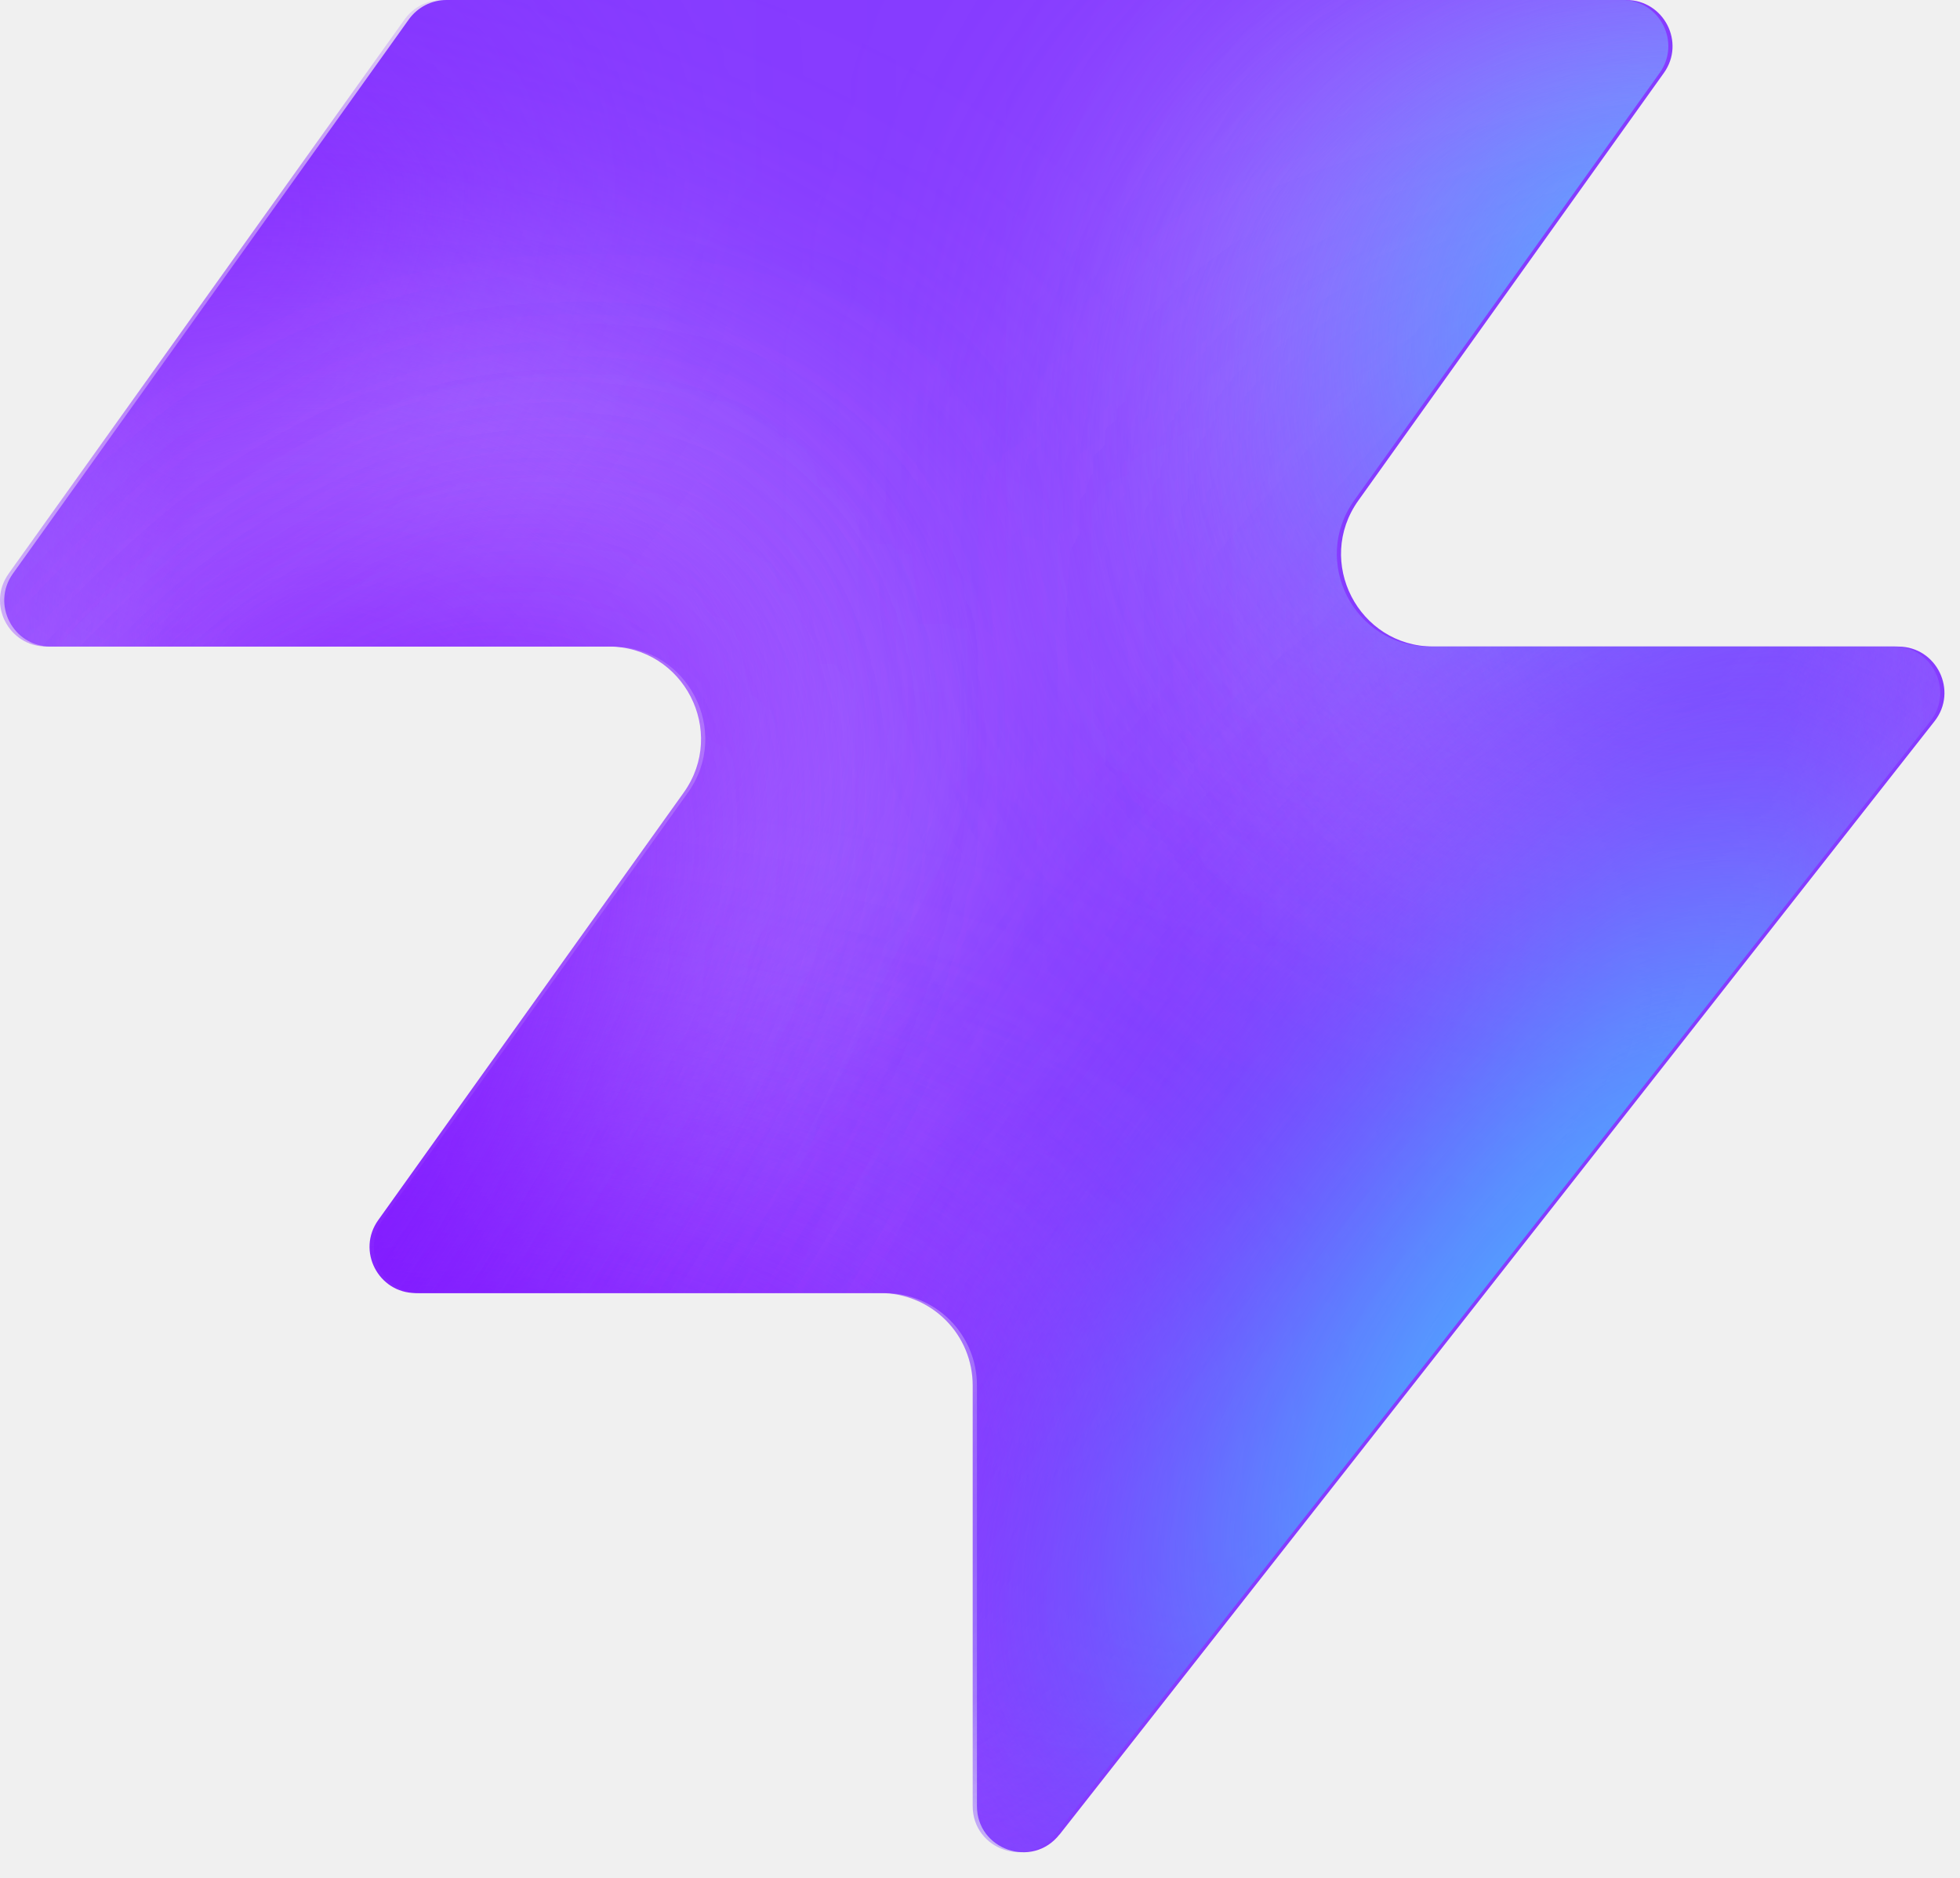
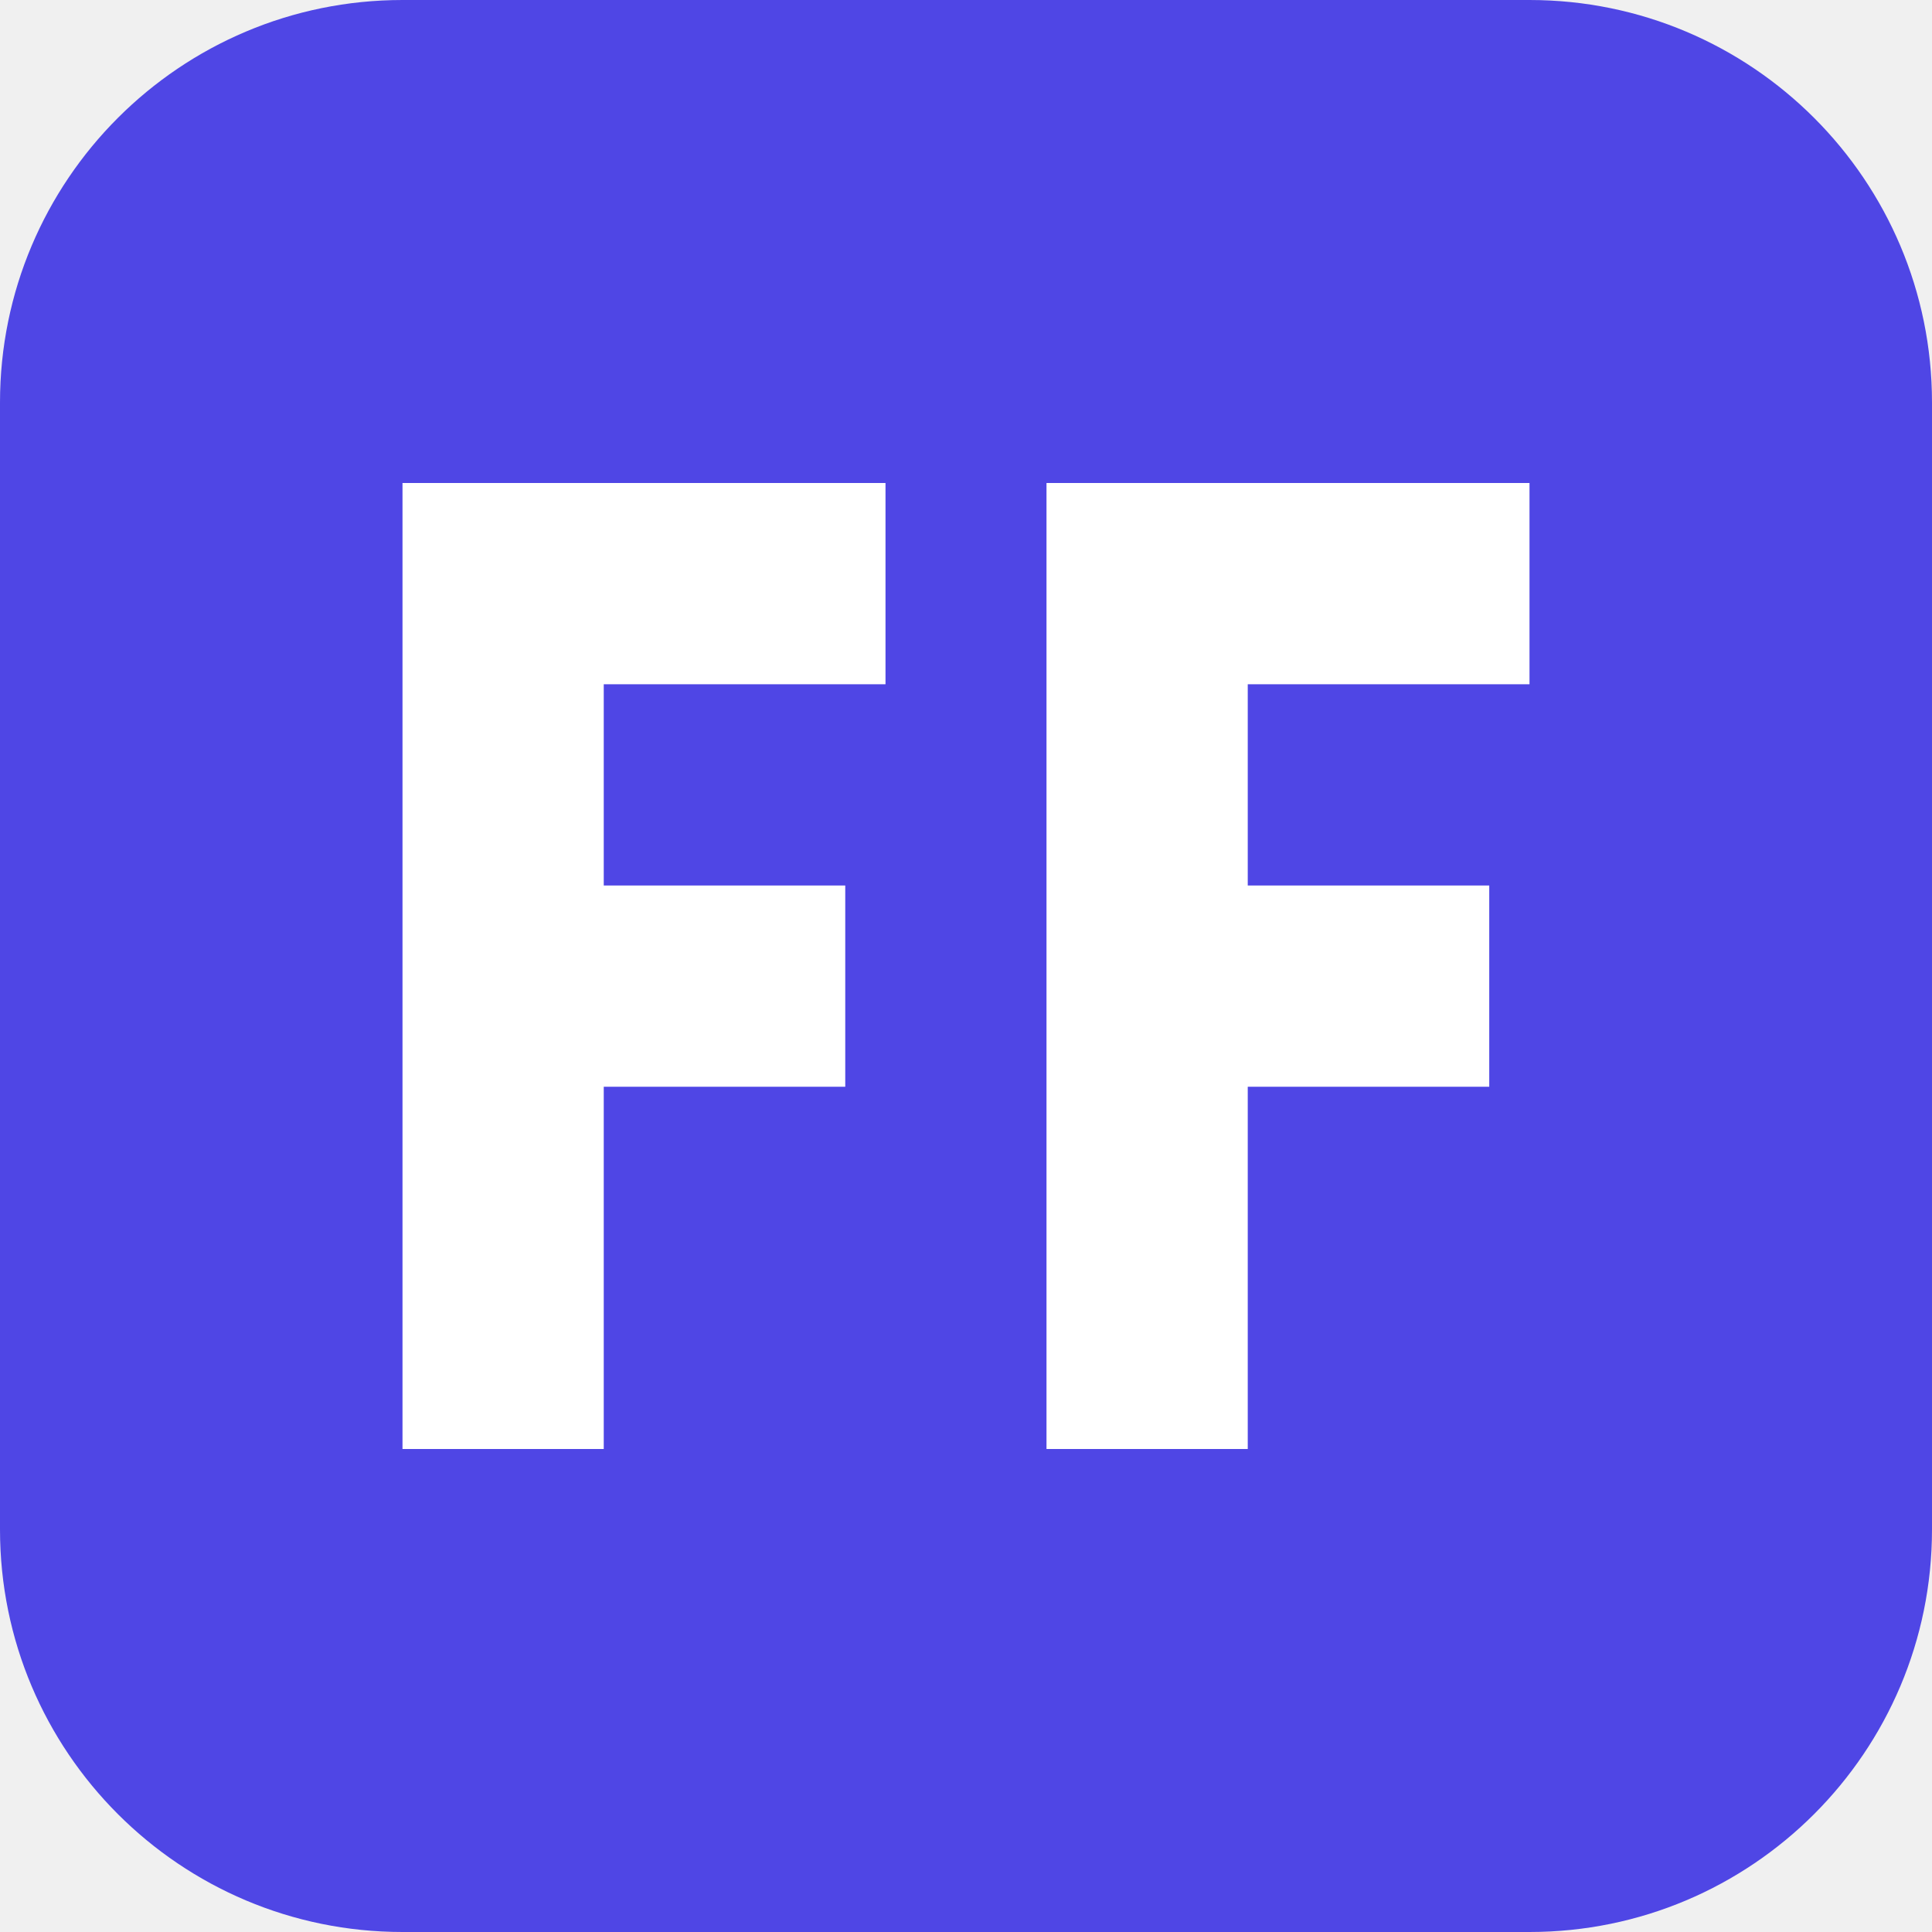
- <svg xmlns="http://www.w3.org/2000/svg" width="48" height="46" fill="none" viewBox="0 0 48 46">
-   <path fill="#863bff" d="M25.946 44.938c-.664.845-2.021.375-2.021-.698V33.937a2.26 2.26 0 0 0-2.262-2.262H10.287c-.92 0-1.456-1.04-.92-1.788l7.48-10.471c1.07-1.497 0-3.578-1.842-3.578H1.237c-.92 0-1.456-1.04-.92-1.788L10.013.474c.214-.297.556-.474.92-.474h28.894c.92 0 1.456 1.04.92 1.788l-7.48 10.471c-1.07 1.498 0 3.579 1.842 3.579h11.377c.943 0 1.473 1.088.89 1.83L25.947 44.94z" style="fill:#863bff;fill:color(display-p3 .525 .23 1);fill-opacity:1" />
-   <mask id="a" width="48" height="46" x="0" y="0" maskUnits="userSpaceOnUse" style="mask-type:alpha">
-     <path fill="#000" d="M25.842 44.938c-.664.844-2.021.375-2.021-.698V33.937a2.26 2.26 0 0 0-2.262-2.262H10.183c-.92 0-1.456-1.04-.92-1.788l7.48-10.471c1.07-1.498 0-3.579-1.842-3.579H1.133c-.92 0-1.456-1.04-.92-1.787L9.91.473c.214-.297.556-.474.92-.474h28.894c.92 0 1.456 1.04.92 1.788l-7.48 10.471c-1.07 1.498 0 3.578 1.842 3.578h11.377c.943 0 1.473 1.088.89 1.832L25.843 44.94z" style="fill:#000;fill-opacity:1" />
-   </mask>
-   <g mask="url(#a)">
-     <g filter="url(#b)">
-       <ellipse cx="5.508" cy="14.704" fill="#ede6ff" rx="5.508" ry="14.704" style="fill:#ede6ff;fill:color(display-p3 .927 .903 1);fill-opacity:1" transform="matrix(.00324 1 1 -.00324 -4.47 31.516)" />
-     </g>
-     <g filter="url(#c)">
-       <ellipse cx="10.399" cy="29.851" fill="#ede6ff" rx="10.399" ry="29.851" style="fill:#ede6ff;fill:color(display-p3 .927 .903 1);fill-opacity:1" transform="matrix(.00324 1 1 -.00324 -39.328 7.883)" />
-     </g>
-     <g filter="url(#d)">
-       <ellipse cx="5.508" cy="30.487" fill="#7e14ff" rx="5.508" ry="30.487" style="fill:#7e14ff;fill:color(display-p3 .492 .077 1);fill-opacity:1" transform="rotate(89.814 -25.913 -14.639)scale(1 -1)" />
-     </g>
-     <g filter="url(#e)">
-       <ellipse cx="5.508" cy="30.599" fill="#7e14ff" rx="5.508" ry="30.599" style="fill:#7e14ff;fill:color(display-p3 .492 .077 1);fill-opacity:1" transform="rotate(89.814 -32.644 -3.334)scale(1 -1)" />
-     </g>
-     <g filter="url(#f)">
-       <ellipse cx="5.508" cy="30.599" fill="#7e14ff" rx="5.508" ry="30.599" style="fill:#7e14ff;fill:color(display-p3 .492 .077 1);fill-opacity:1" transform="matrix(.00324 1 1 -.00324 -34.34 30.47)" />
-     </g>
-     <g filter="url(#g)">
-       <ellipse cx="14.072" cy="22.078" fill="#ede6ff" rx="14.072" ry="22.078" style="fill:#ede6ff;fill:color(display-p3 .927 .903 1);fill-opacity:1" transform="rotate(93.35 24.506 48.493)scale(-1 1)" />
-     </g>
-     <g filter="url(#h)">
-       <ellipse cx="3.47" cy="21.501" fill="#7e14ff" rx="3.47" ry="21.501" style="fill:#7e14ff;fill:color(display-p3 .492 .077 1);fill-opacity:1" transform="rotate(89.009 28.708 47.59)scale(-1 1)" />
-     </g>
-     <g filter="url(#i)">
-       <ellipse cx="3.47" cy="21.501" fill="#7e14ff" rx="3.47" ry="21.501" style="fill:#7e14ff;fill:color(display-p3 .492 .077 1);fill-opacity:1" transform="rotate(89.009 28.708 47.59)scale(-1 1)" />
-     </g>
-     <g filter="url(#j)">
-       <ellipse cx=".387" cy="8.972" fill="#7e14ff" rx="4.407" ry="29.108" style="fill:#7e14ff;fill:color(display-p3 .492 .077 1);fill-opacity:1" transform="rotate(39.51 .387 8.972)" />
-     </g>
-     <g filter="url(#k)">
-       <ellipse cx="47.523" cy="-6.092" fill="#7e14ff" rx="4.407" ry="29.108" style="fill:#7e14ff;fill:color(display-p3 .492 .077 1);fill-opacity:1" transform="rotate(37.892 47.523 -6.092)" />
-     </g>
-     <g filter="url(#l)">
-       <ellipse cx="41.412" cy="6.333" fill="#47bfff" rx="5.971" ry="9.665" style="fill:#47bfff;fill:color(display-p3 .28 .748 1);fill-opacity:1" transform="rotate(37.892 41.412 6.333)" />
-     </g>
-     <g filter="url(#m)">
-       <ellipse cx="-1.879" cy="38.332" fill="#7e14ff" rx="4.407" ry="29.108" style="fill:#7e14ff;fill:color(display-p3 .492 .077 1);fill-opacity:1" transform="rotate(37.892 -1.88 38.332)" />
-     </g>
-     <g filter="url(#n)">
-       <ellipse cx="-1.879" cy="38.332" fill="#7e14ff" rx="4.407" ry="29.108" style="fill:#7e14ff;fill:color(display-p3 .492 .077 1);fill-opacity:1" transform="rotate(37.892 -1.88 38.332)" />
-     </g>
-     <g filter="url(#o)">
-       <ellipse cx="35.651" cy="29.907" fill="#7e14ff" rx="4.407" ry="29.108" style="fill:#7e14ff;fill:color(display-p3 .492 .077 1);fill-opacity:1" transform="rotate(37.892 35.651 29.907)" />
-     </g>
-     <g filter="url(#p)">
-       <ellipse cx="38.418" cy="32.4" fill="#47bfff" rx="5.971" ry="15.297" style="fill:#47bfff;fill:color(display-p3 .28 .748 1);fill-opacity:1" transform="rotate(37.892 38.418 32.4)" />
-     </g>
-   </g>
-   <defs>
-     <filter id="b" width="60.045" height="41.654" x="-19.77" y="16.149" color-interpolation-filters="sRGB" filterUnits="userSpaceOnUse">
-       <feFlood flood-opacity="0" result="BackgroundImageFix" />
-       <feBlend in="SourceGraphic" in2="BackgroundImageFix" result="shape" />
-       <feGaussianBlur result="effect1_foregroundBlur_2002_17158" stdDeviation="7.659" />
-     </filter>
-     <filter id="c" width="90.34" height="51.437" x="-54.613" y="-7.533" color-interpolation-filters="sRGB" filterUnits="userSpaceOnUse">
-       <feFlood flood-opacity="0" result="BackgroundImageFix" />
-       <feBlend in="SourceGraphic" in2="BackgroundImageFix" result="shape" />
-       <feGaussianBlur result="effect1_foregroundBlur_2002_17158" stdDeviation="7.659" />
-     </filter>
-     <filter id="d" width="79.355" height="29.4" x="-49.64" y="2.03" color-interpolation-filters="sRGB" filterUnits="userSpaceOnUse">
-       <feFlood flood-opacity="0" result="BackgroundImageFix" />
-       <feBlend in="SourceGraphic" in2="BackgroundImageFix" result="shape" />
-       <feGaussianBlur result="effect1_foregroundBlur_2002_17158" stdDeviation="4.596" />
-     </filter>
-     <filter id="e" width="79.579" height="29.4" x="-45.045" y="20.029" color-interpolation-filters="sRGB" filterUnits="userSpaceOnUse">
-       <feFlood flood-opacity="0" result="BackgroundImageFix" />
-       <feBlend in="SourceGraphic" in2="BackgroundImageFix" result="shape" />
-       <feGaussianBlur result="effect1_foregroundBlur_2002_17158" stdDeviation="4.596" />
-     </filter>
-     <filter id="f" width="79.579" height="29.4" x="-43.513" y="21.178" color-interpolation-filters="sRGB" filterUnits="userSpaceOnUse">
-       <feFlood flood-opacity="0" result="BackgroundImageFix" />
-       <feBlend in="SourceGraphic" in2="BackgroundImageFix" result="shape" />
-       <feGaussianBlur result="effect1_foregroundBlur_2002_17158" stdDeviation="4.596" />
-     </filter>
-     <filter id="g" width="74.749" height="58.852" x="15.756" y="-17.901" color-interpolation-filters="sRGB" filterUnits="userSpaceOnUse">
-       <feFlood flood-opacity="0" result="BackgroundImageFix" />
-       <feBlend in="SourceGraphic" in2="BackgroundImageFix" result="shape" />
-       <feGaussianBlur result="effect1_foregroundBlur_2002_17158" stdDeviation="7.659" />
-     </filter>
-     <filter id="h" width="61.377" height="25.362" x="23.548" y="2.284" color-interpolation-filters="sRGB" filterUnits="userSpaceOnUse">
-       <feFlood flood-opacity="0" result="BackgroundImageFix" />
-       <feBlend in="SourceGraphic" in2="BackgroundImageFix" result="shape" />
-       <feGaussianBlur result="effect1_foregroundBlur_2002_17158" stdDeviation="4.596" />
-     </filter>
-     <filter id="i" width="61.377" height="25.362" x="23.548" y="2.284" color-interpolation-filters="sRGB" filterUnits="userSpaceOnUse">
-       <feFlood flood-opacity="0" result="BackgroundImageFix" />
-       <feBlend in="SourceGraphic" in2="BackgroundImageFix" result="shape" />
-       <feGaussianBlur result="effect1_foregroundBlur_2002_17158" stdDeviation="4.596" />
-     </filter>
-     <filter id="j" width="56.045" height="63.649" x="-27.636" y="-22.853" color-interpolation-filters="sRGB" filterUnits="userSpaceOnUse">
-       <feFlood flood-opacity="0" result="BackgroundImageFix" />
-       <feBlend in="SourceGraphic" in2="BackgroundImageFix" result="shape" />
-       <feGaussianBlur result="effect1_foregroundBlur_2002_17158" stdDeviation="4.596" />
-     </filter>
-     <filter id="k" width="54.814" height="64.646" x="20.116" y="-38.415" color-interpolation-filters="sRGB" filterUnits="userSpaceOnUse">
-       <feFlood flood-opacity="0" result="BackgroundImageFix" />
-       <feBlend in="SourceGraphic" in2="BackgroundImageFix" result="shape" />
-       <feGaussianBlur result="effect1_foregroundBlur_2002_17158" stdDeviation="4.596" />
-     </filter>
-     <filter id="l" width="33.541" height="35.313" x="24.641" y="-11.323" color-interpolation-filters="sRGB" filterUnits="userSpaceOnUse">
-       <feFlood flood-opacity="0" result="BackgroundImageFix" />
-       <feBlend in="SourceGraphic" in2="BackgroundImageFix" result="shape" />
-       <feGaussianBlur result="effect1_foregroundBlur_2002_17158" stdDeviation="4.596" />
-     </filter>
-     <filter id="m" width="54.814" height="64.646" x="-29.286" y="6.009" color-interpolation-filters="sRGB" filterUnits="userSpaceOnUse">
-       <feFlood flood-opacity="0" result="BackgroundImageFix" />
-       <feBlend in="SourceGraphic" in2="BackgroundImageFix" result="shape" />
-       <feGaussianBlur result="effect1_foregroundBlur_2002_17158" stdDeviation="4.596" />
-     </filter>
-     <filter id="n" width="54.814" height="64.646" x="-29.286" y="6.009" color-interpolation-filters="sRGB" filterUnits="userSpaceOnUse">
-       <feFlood flood-opacity="0" result="BackgroundImageFix" />
-       <feBlend in="SourceGraphic" in2="BackgroundImageFix" result="shape" />
-       <feGaussianBlur result="effect1_foregroundBlur_2002_17158" stdDeviation="4.596" />
-     </filter>
-     <filter id="o" width="54.814" height="64.646" x="8.244" y="-2.416" color-interpolation-filters="sRGB" filterUnits="userSpaceOnUse">
-       <feFlood flood-opacity="0" result="BackgroundImageFix" />
-       <feBlend in="SourceGraphic" in2="BackgroundImageFix" result="shape" />
-       <feGaussianBlur result="effect1_foregroundBlur_2002_17158" stdDeviation="4.596" />
-     </filter>
-     <filter id="p" width="39.409" height="43.623" x="18.713" y="10.588" color-interpolation-filters="sRGB" filterUnits="userSpaceOnUse">
-       <feFlood flood-opacity="0" result="BackgroundImageFix" />
-       <feBlend in="SourceGraphic" in2="BackgroundImageFix" result="shape" />
-       <feGaussianBlur result="effect1_foregroundBlur_2002_17158" stdDeviation="4.596" />
-     </filter>
-   </defs>
+ <svg xmlns="http://www.w3.org/2000/svg" viewBox="0 0 48 48">
+   <rect width="48" height="48" rx="10" fill="#4f46e5" />
+   <path d="M10 12h12v5h-7v5h6v5h-6v9h-5zm16 0h12v5h-7v5h6v5h-6v9h-5z" fill="#fff" />
</svg>
